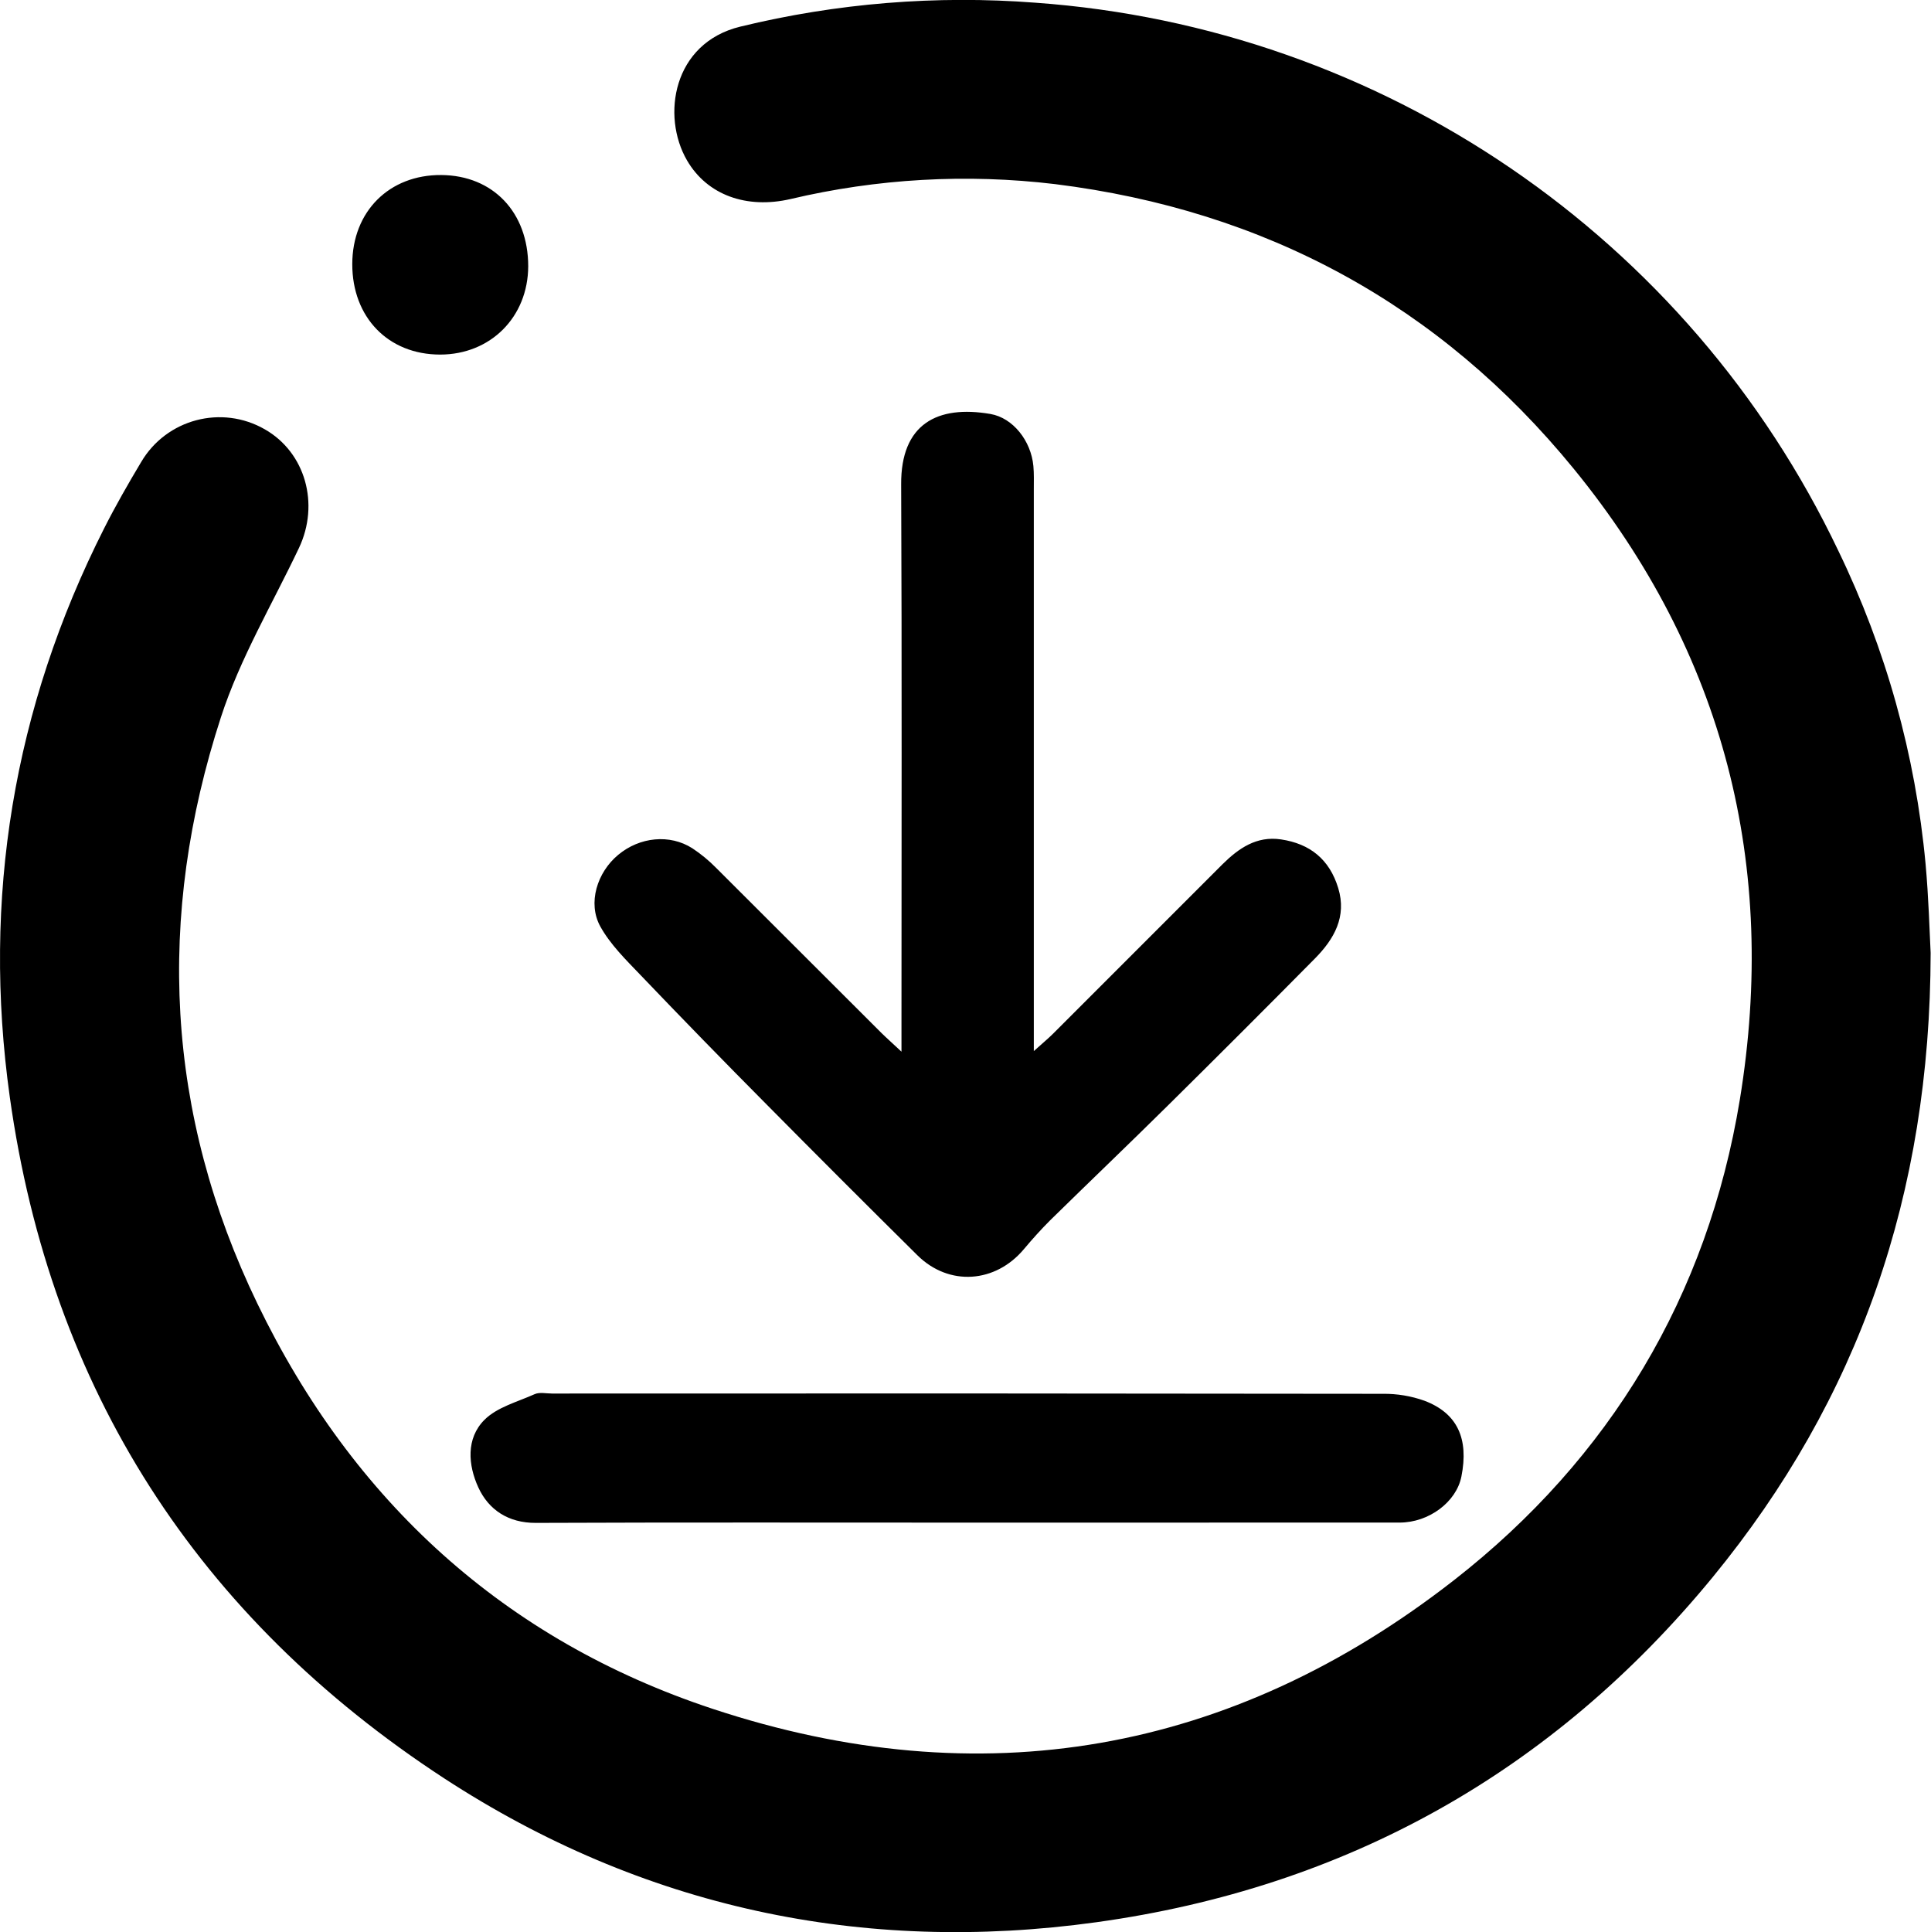
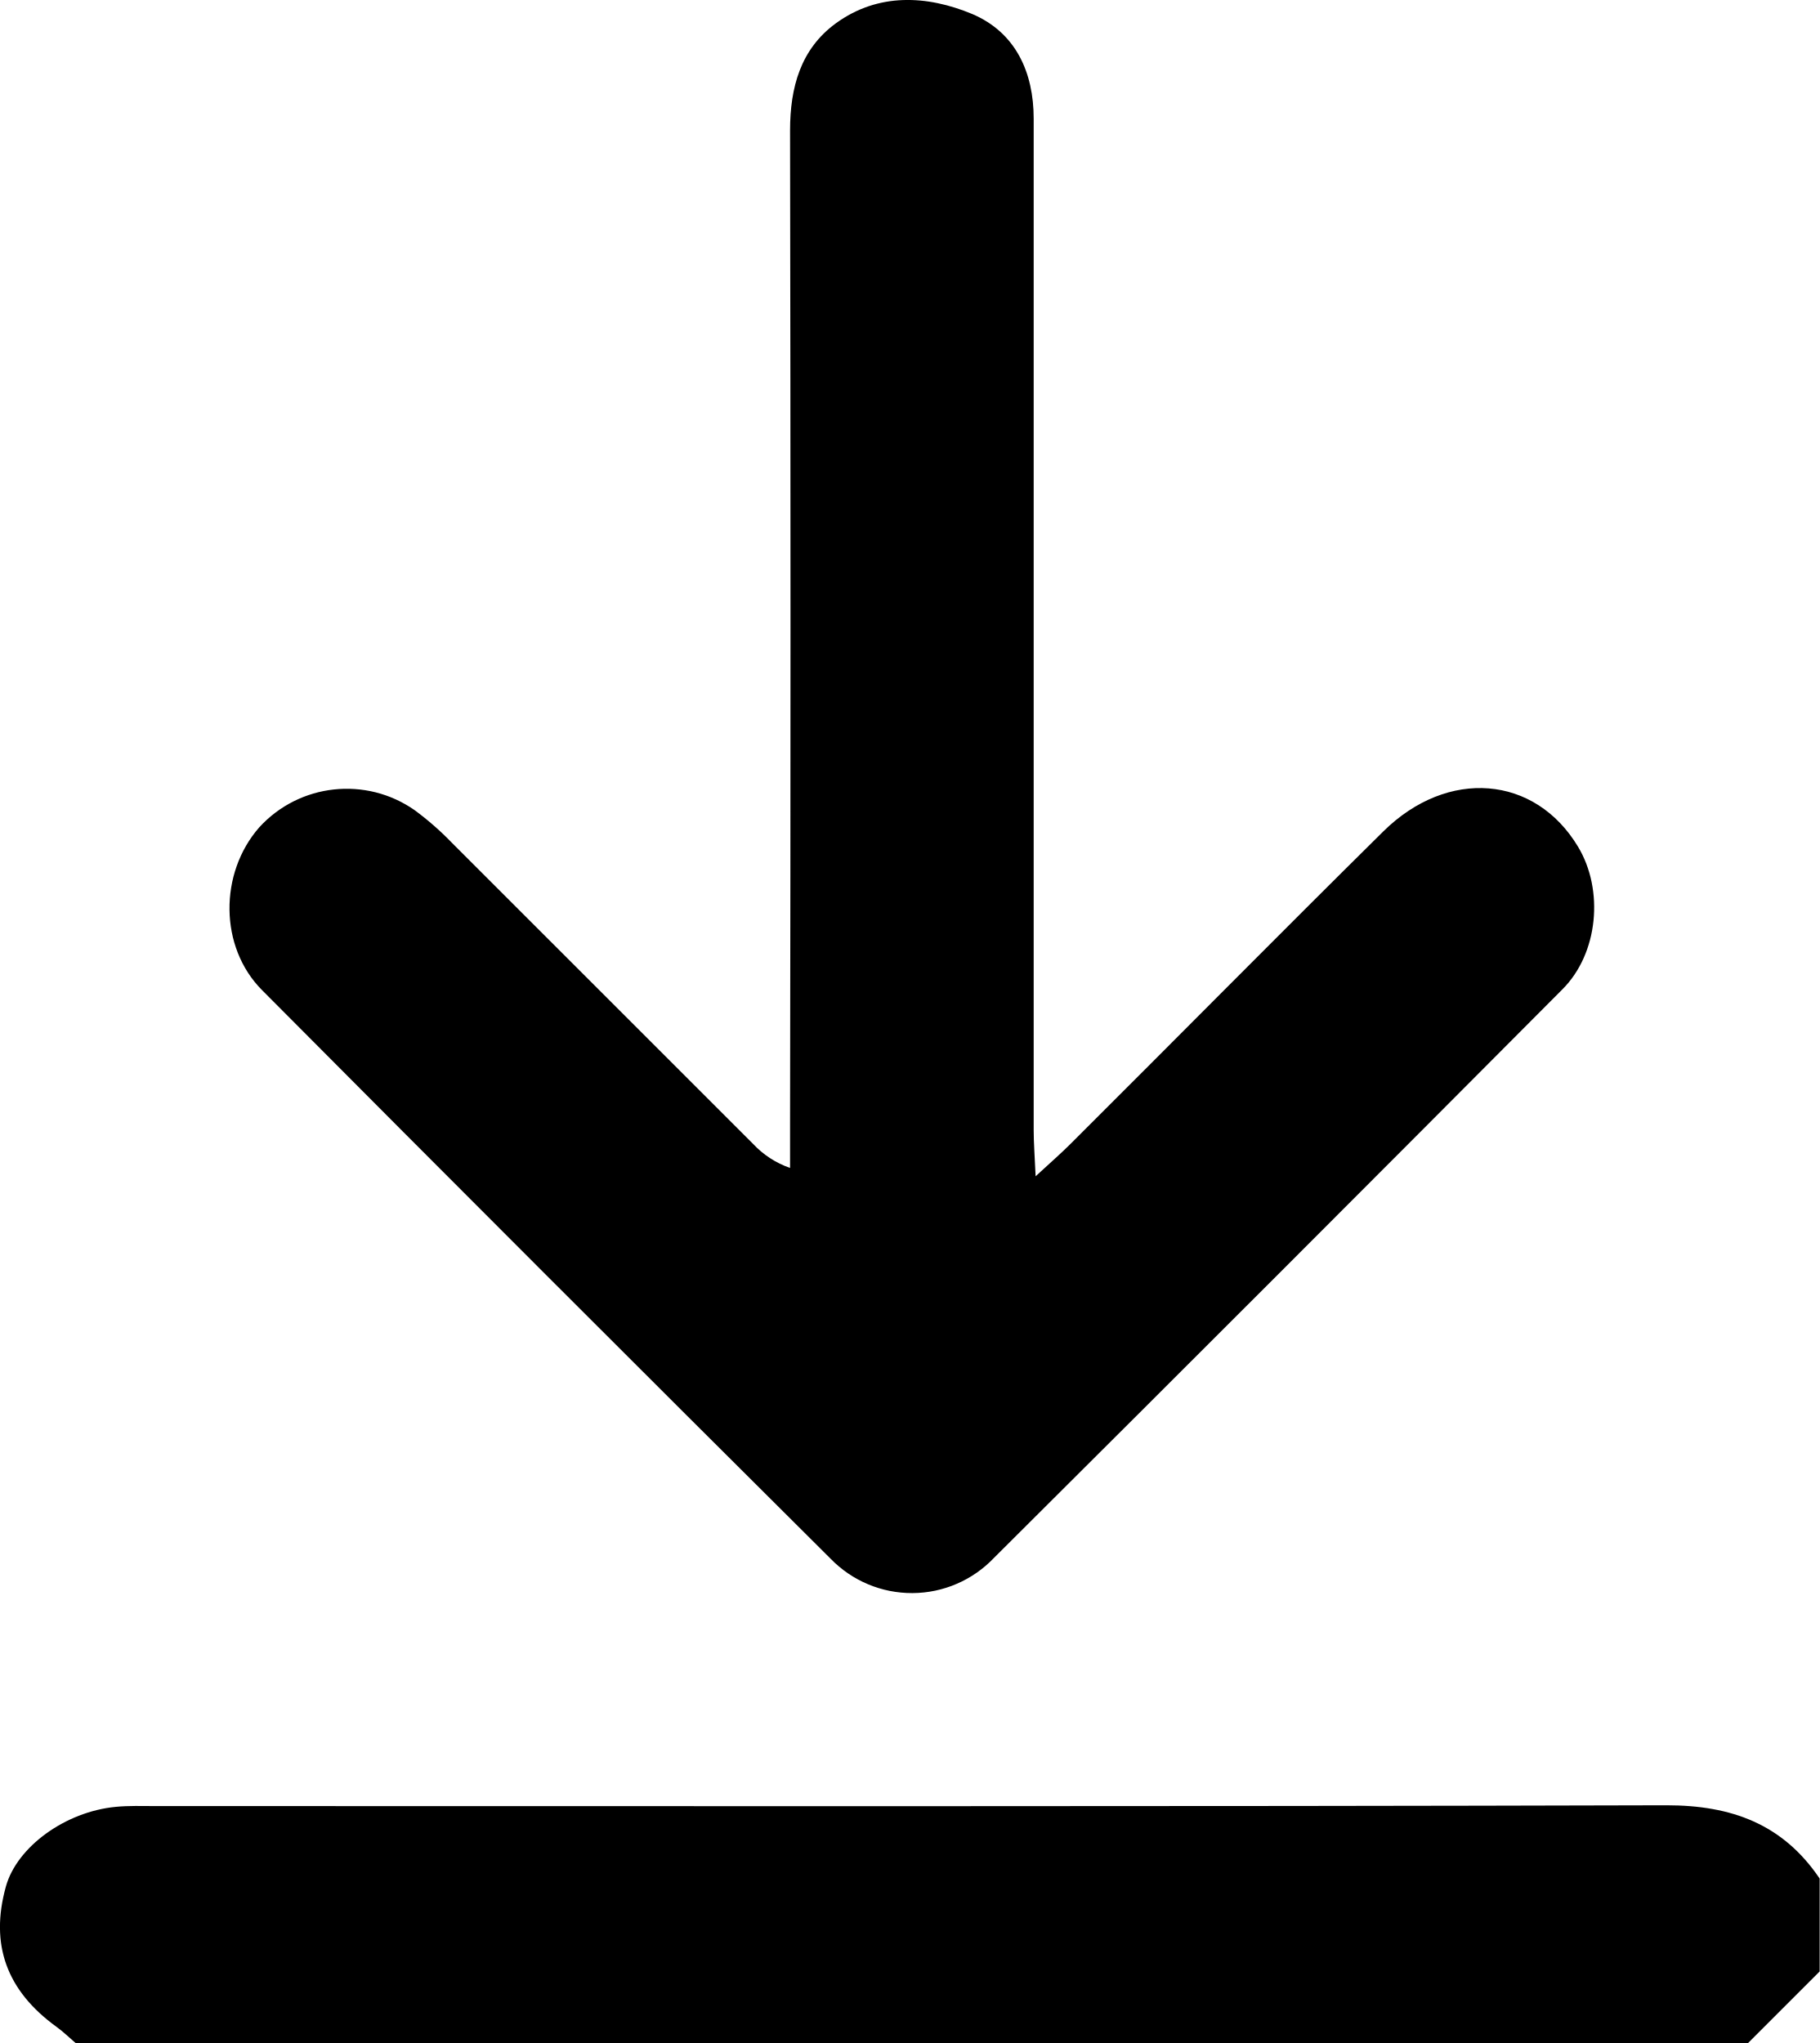
- <svg xmlns="http://www.w3.org/2000/svg" viewBox="0 0 495.04 495.29">
+ <svg xmlns="http://www.w3.org/2000/svg" viewBox="0 0 253.58 284.72">
  <g id="Calque_2" data-name="Calque 2">
    <g id="Calque_1-2" data-name="Calque 1">
-       <path d="M495,244.3c-.1,61.92-18.5,114.43-55.86,160-41.05,50-94.05,79.61-158,88.48-60.07,8.33-116.48-3.77-167.27-36.89C50.74,414.67,13,356.2,2.51,281.22c-7.12-50.9.91-99.7,24.18-145.75,2.92-5.78,6.15-11.41,9.49-17a23.31,23.31,0,0,1,31.73-8.4C78.29,116,82,129.18,76.65,140.48c-6.83,14.39-15.12,28.34-20,43.37C40,235,42.43,285.46,66,334.21c24.49,50.68,63.39,86.23,116.72,103.87,68.72,22.74,133,11.55,190.09-33,40-31.22,65-72.85,73.27-123.18,9.81-59.92-4-114.45-42.57-161.7-34.34-42.06-79.06-66.28-133-73a194.35,194.35,0,0,0-67.84,3.83c-11.24,2.59-21.35-1-26.53-9.92-6.61-11.39-3.63-30.07,13.65-34.28A241.46,241.46,0,0,1,265.42.69a247.62,247.62,0,0,1,205.9,140.48,233.52,233.52,0,0,1,22.38,80.29C494.48,230.05,494.72,238.69,495,244.3ZM226,264.82q-21.18-21.15-42.36-42.3a37.55,37.55,0,0,0-6.14-5.06c-5.78-3.69-13.49-2.91-19,1.69-5.39,4.47-7.9,12.36-4.58,18.37,2.57,4.63,6.57,8.55,10.3,12.44q16,16.74,32.31,33.16,19.25,19.45,38.71,38.71c8.11,8,20,7.11,27.3-1.62,2.13-2.54,4.34-5,6.7-7.36,10.07-9.88,20.27-19.62,30.3-29.54q18.93-18.71,37.65-37.64c4.84-4.92,8.16-10.65,5.92-18s-7.22-11.37-14.68-12.48c-6.27-.93-10.86,2.29-15,6.38Q291.7,243.27,270,265c-1.21,1.21-2.54,2.3-4.94,4.46v-144c0-2,.07-4-.11-6-.6-6.43-5.2-12.32-11-13.33-13.62-2.34-23,2.54-22.9,18.06.21,46.07.08,92.14.08,138.2v7.22C228.59,267.22,227.26,266.07,226,264.82ZM358.85,390.33c7.51,0,14.55-5.28,15.84-11.8,1.93-9.69-1-16.22-9.46-19.43a30.68,30.68,0,0,0-10.68-1.78q-106.49-.15-213-.07c-1.49,0-3.18-.4-4.45.15-4.45,2-9.65,3.34-12.9,6.6-4.75,4.75-4.19,11.6-1.56,17.32s7.67,9.12,14.73,9.09c36.91-.15,73.81-.07,110.72-.07ZM112.84,90.9c12.93,0,22.54-9.62,22.59-22.63,0-13.82-9-23.3-22.29-23.4S90.33,54.16,90.32,67.73,99.48,90.89,112.84,90.9Z" />
+       <path d="M10.53,284.72c-.88-.75-1.71-1.57-2.64-2.24-7-5.06-9.32-11.52-7.06-19.6,1.54-5.49,8.26-10.4,15.3-11.07,1.81-.18,3.65-.11,5.47-.11,70.22,0,140.43.08,210.65-.11,9.07,0,16.21,2.63,21.33,10.21v12.95l-10,10ZM144.05,157.49q0-27.9,0-55.79c0-28.39,0-56.78,0-85.17,0-6.42-2.49-12-8.57-14.58-6.27-2.61-13.09-3-19,1.3-4.91,3.58-6.38,8.93-6.38,14.93q.12,69.24,0,138.47v6.12a12.79,12.79,0,0,1-5.17-3.37q-21-21-41.91-41.9a41.15,41.15,0,0,0-5.22-4.58,16.51,16.51,0,0,0-21.67,2.38c-5.61,6.4-5.58,16.69.38,22.68Q76,177.69,115.74,217.22a15.79,15.79,0,0,0,22.78-.11q39.71-39.53,79.22-79.24c5-5,5.8-13.82,2.18-19.85-6-10-18.17-11-27.14-2.16C178.14,130.33,163.66,145,149.1,159.5c-1.24,1.24-2.56,2.38-4.78,4.43C144.19,161,144.05,159.22,144.05,157.49Z" />
    </g>
  </g>
</svg>
